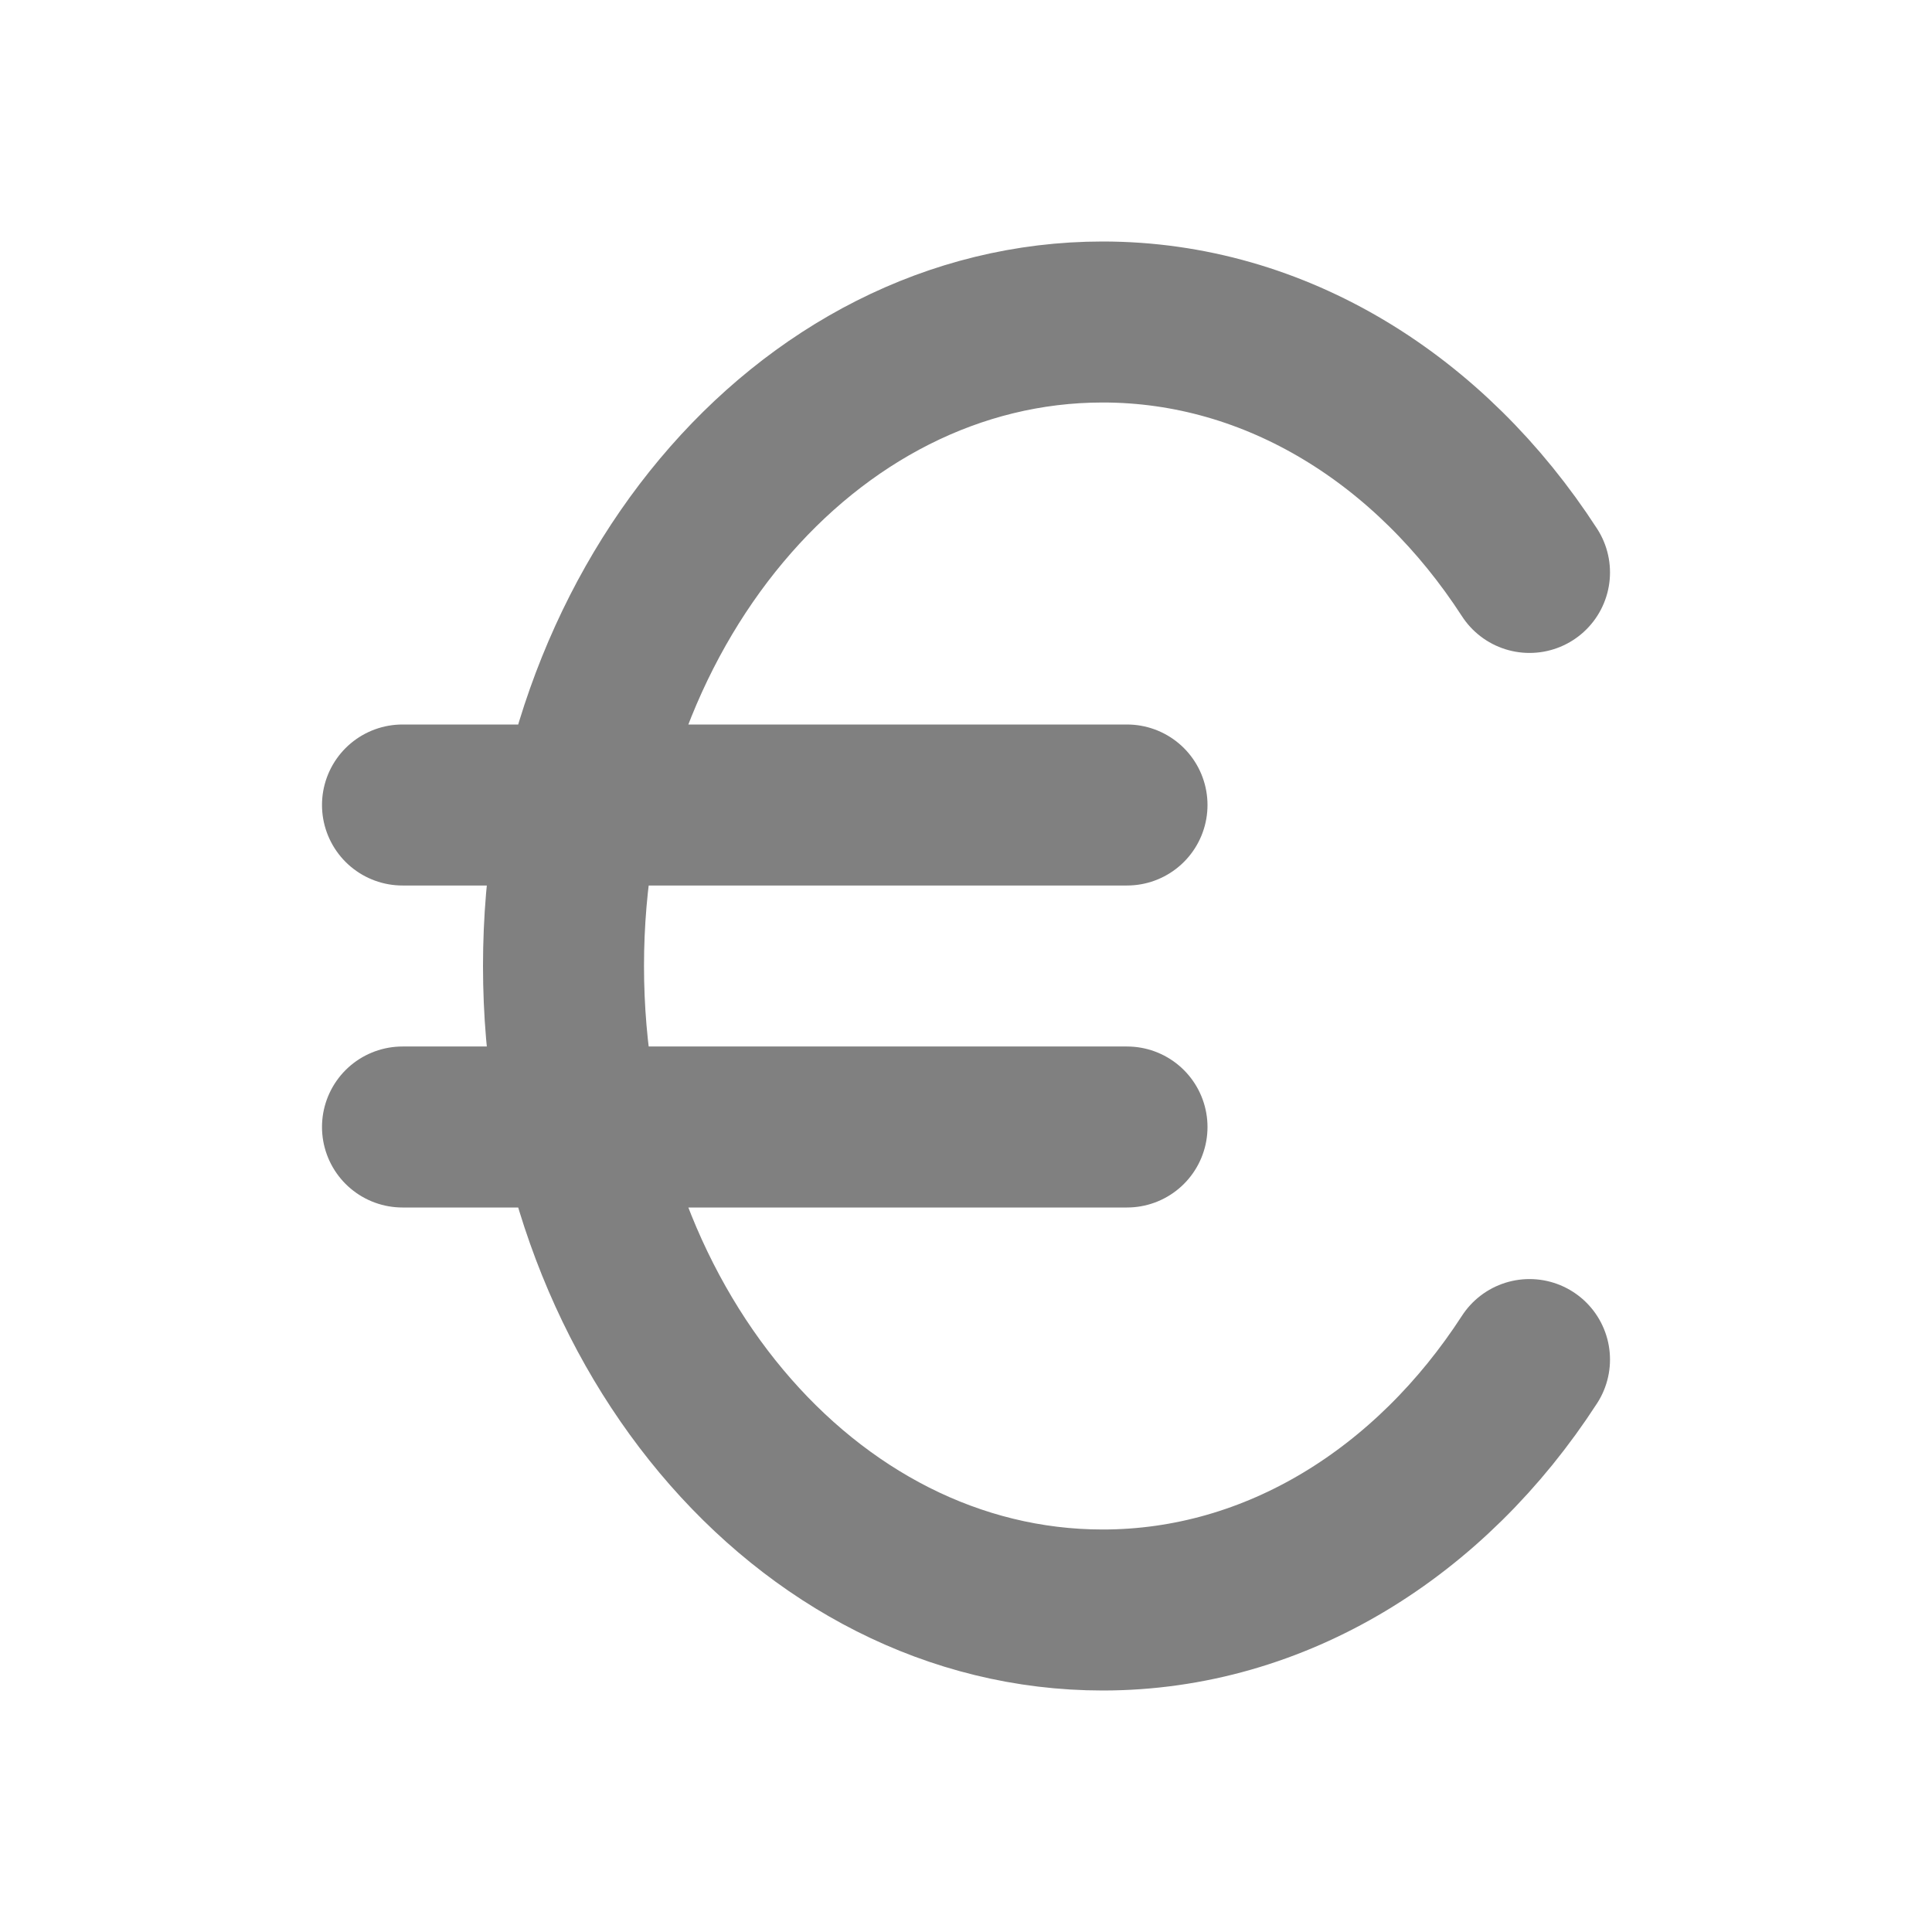
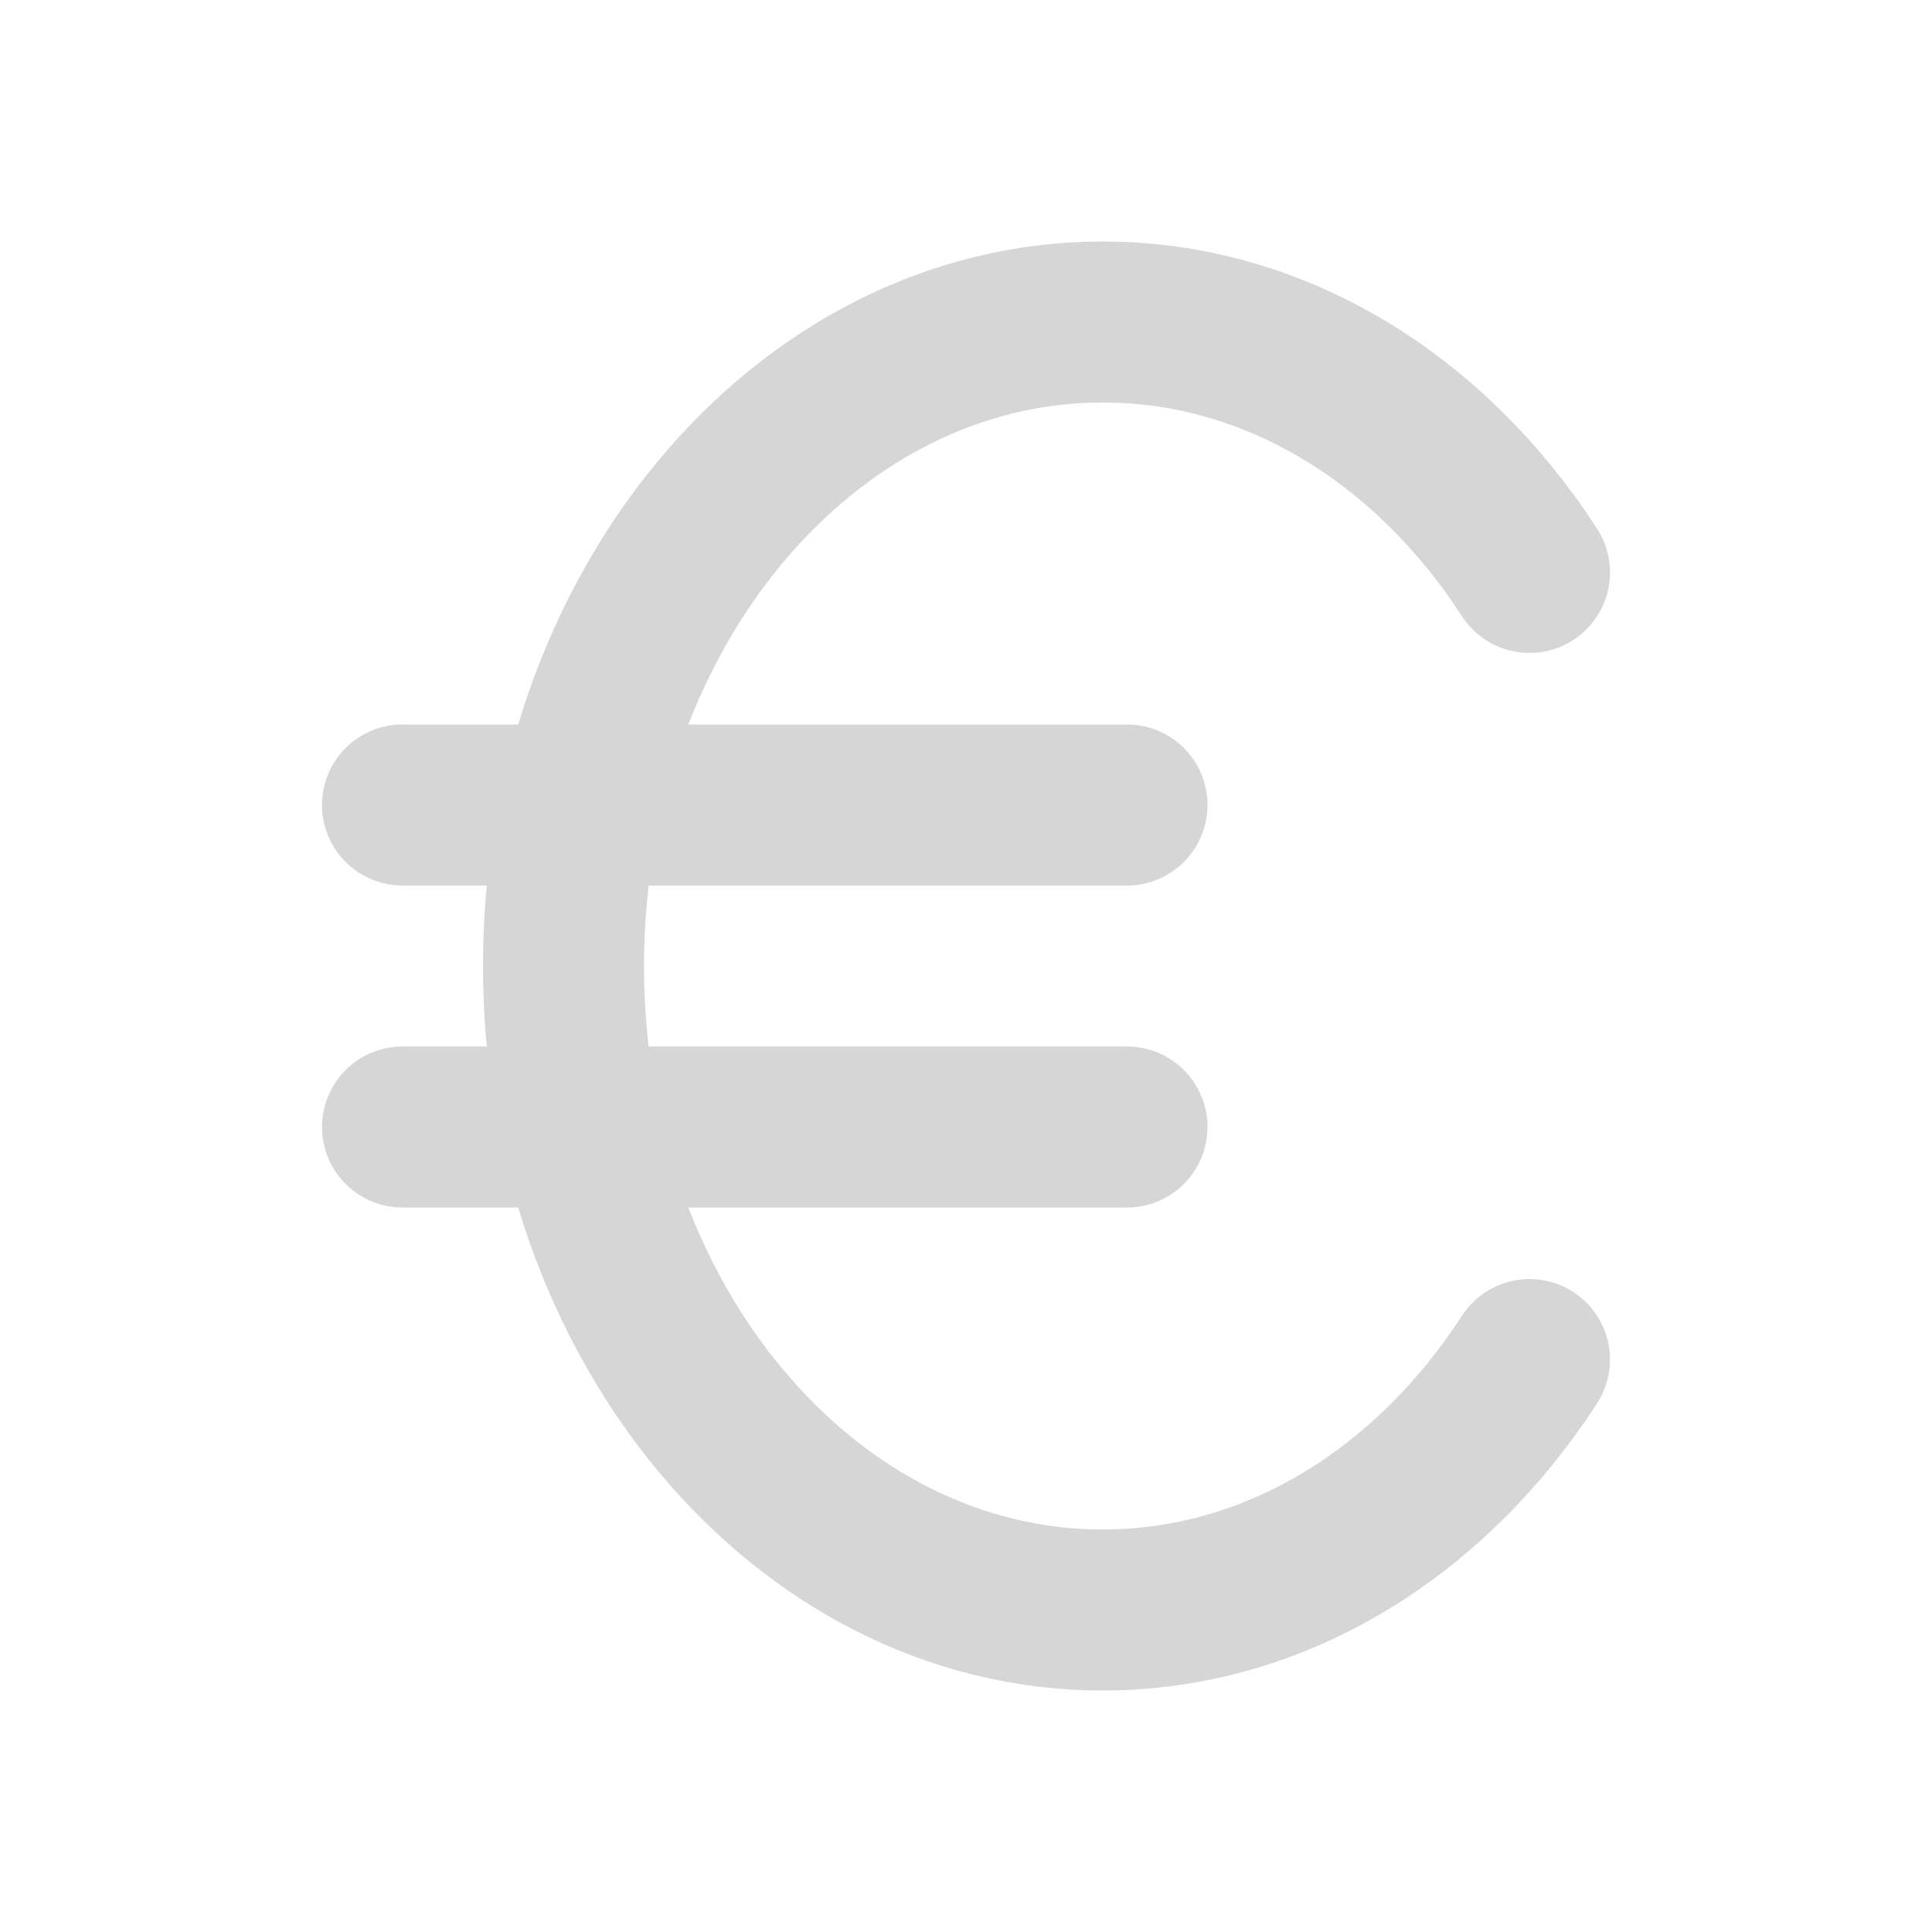
<svg xmlns="http://www.w3.org/2000/svg" width="800px" height="800px" viewBox="0 0 24 24" fill="none">
  <g id="SVGRepo_bgCarrier" stroke-width="0" />
  <g id="SVGRepo_tracerCarrier" stroke-linecap="round" stroke-linejoin="round" />
  <g id="SVGRepo_iconCarrier">
-     <path d="M19 7.111C17.775 5.219 15.856 4 13.698 4C9.999 4 7 7.582 7 12C7 16.418 9.999 20 13.698 20C15.856 20 17.775 18.781 19 16.889M5 10H14M5 14H14" stroke="#808080" stroke-width="2" stroke-linecap="round" stroke-linejoin="round" />
+     <path d="M19 7.111C17.775 5.219 15.856 4 13.698 4C9.999 4 7 7.582 7 12C7 16.418 9.999 20 13.698 20C15.856 20 17.775 18.781 19 16.889M5 10H14M5 14H14" stroke="#CCCC" stroke-width="2" stroke-linecap="round" stroke-linejoin="round" />
  </g>
</svg>
